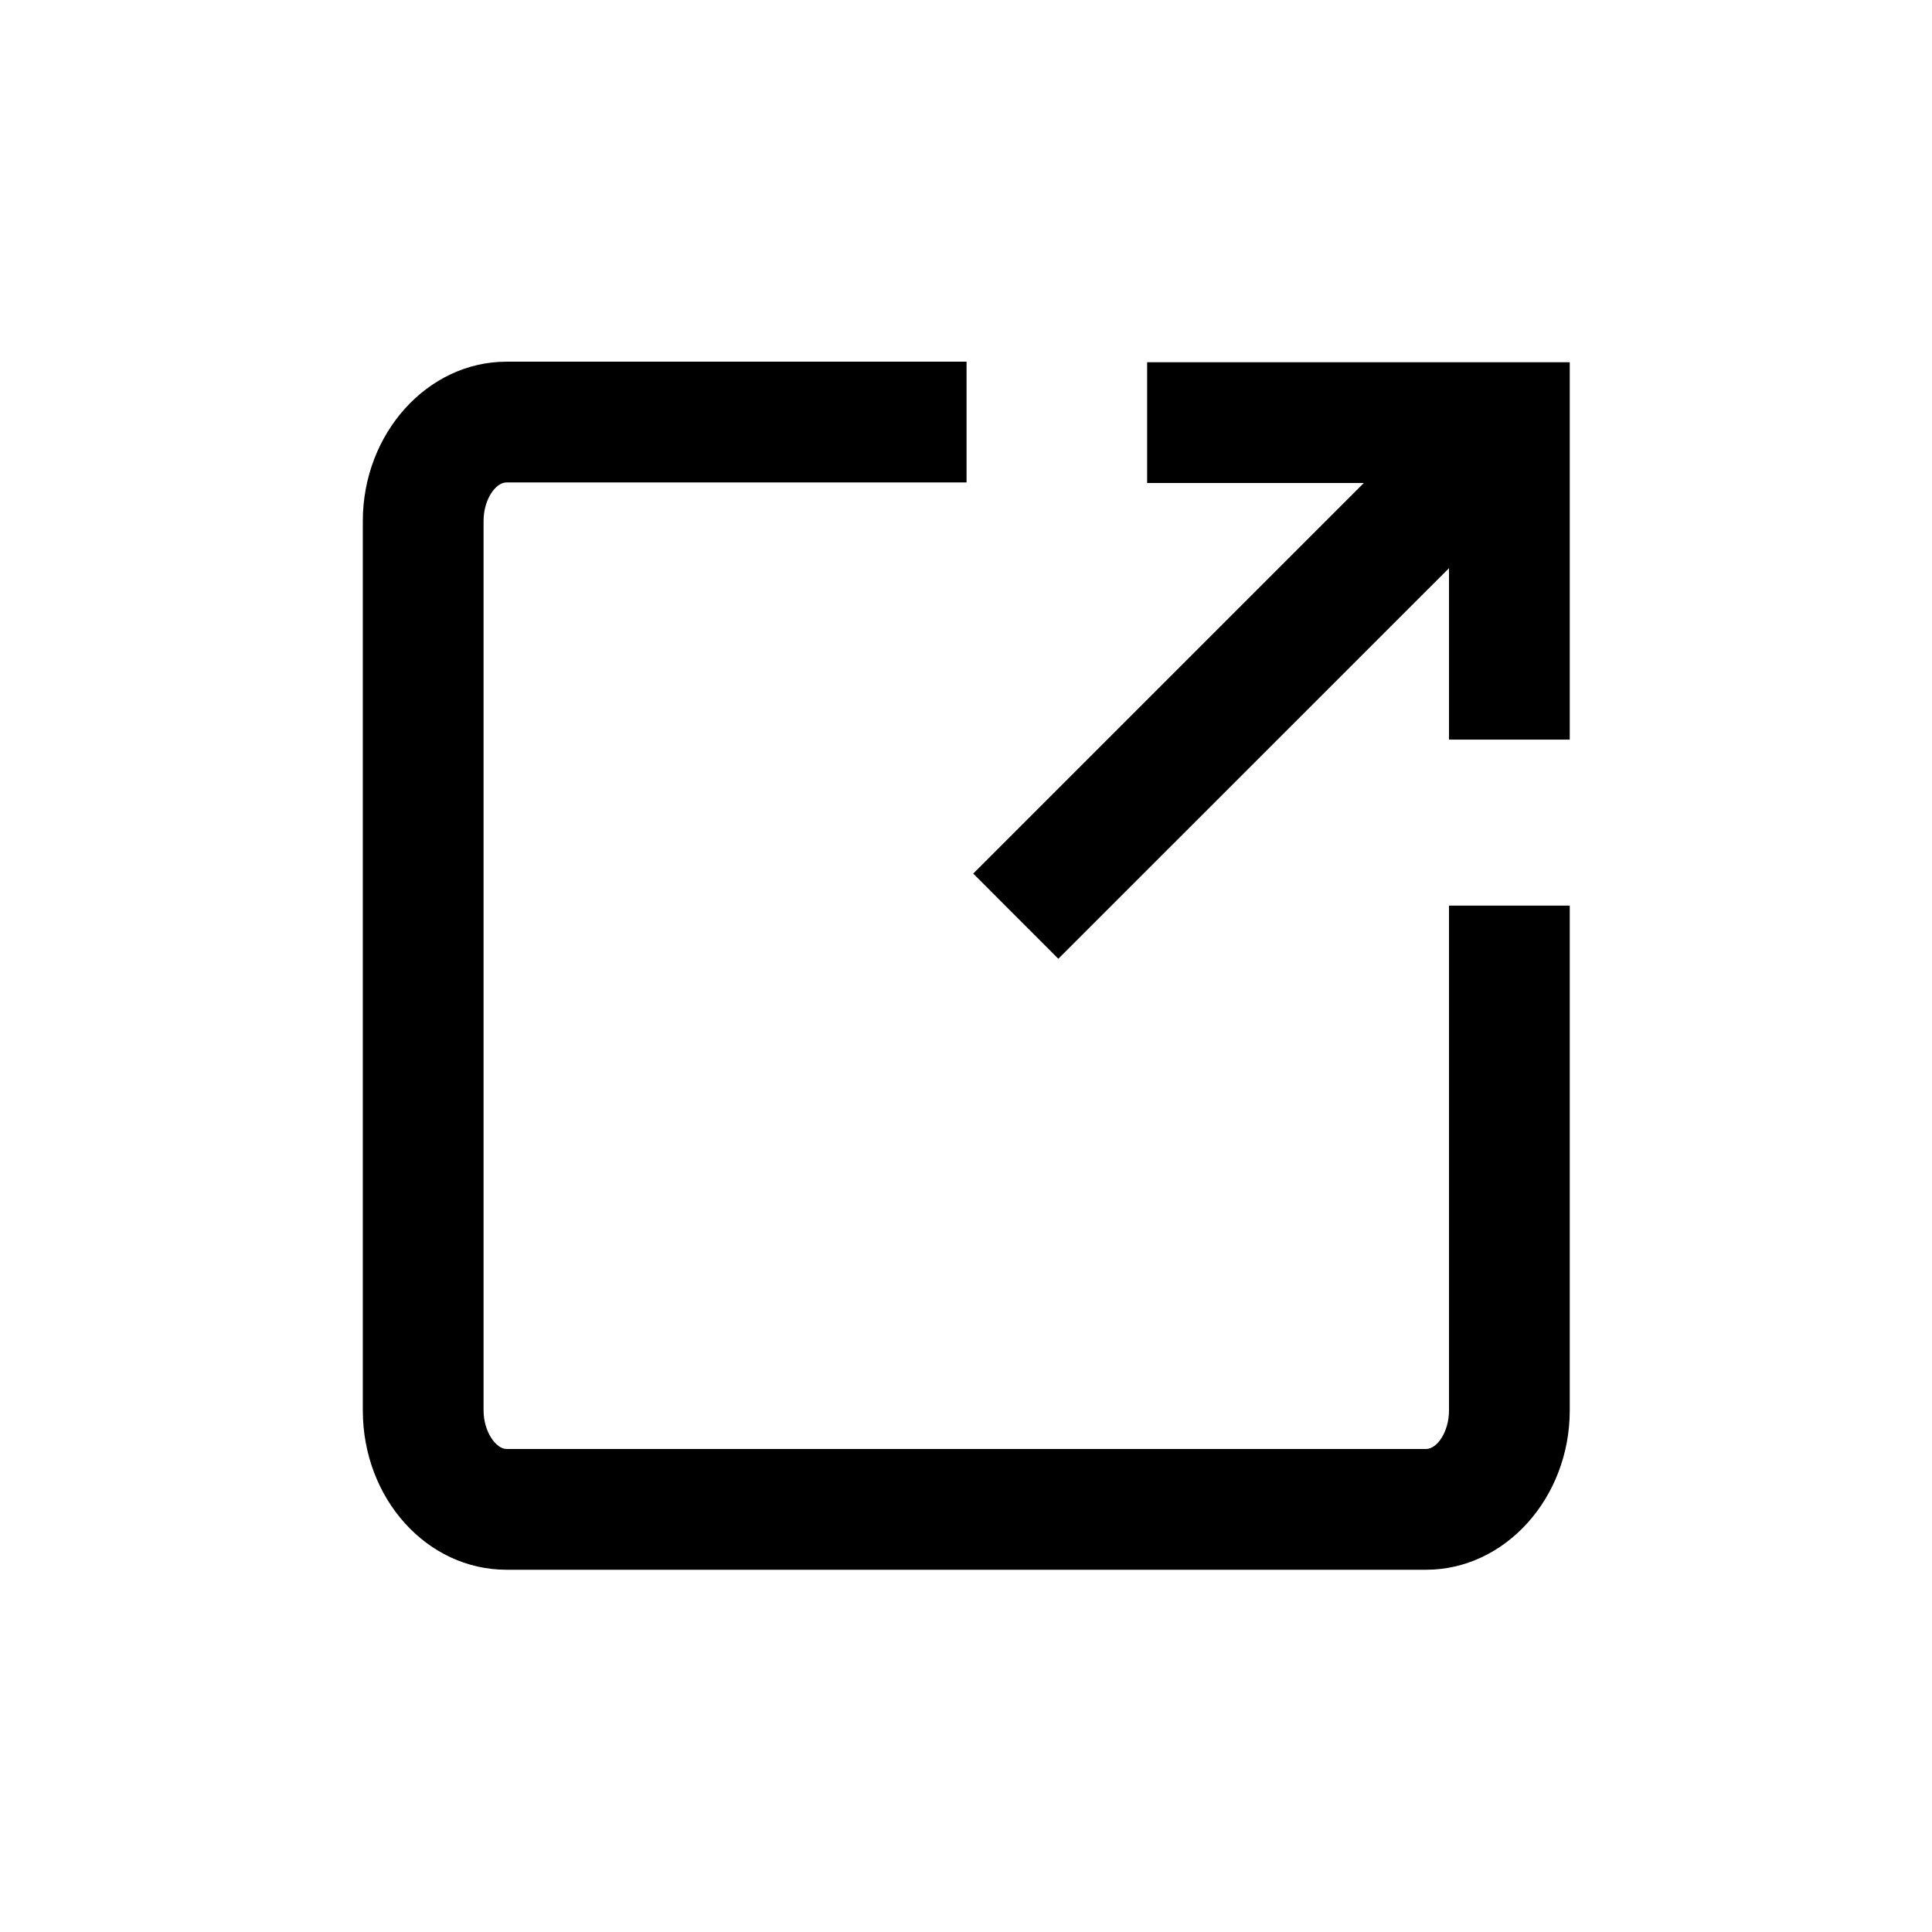
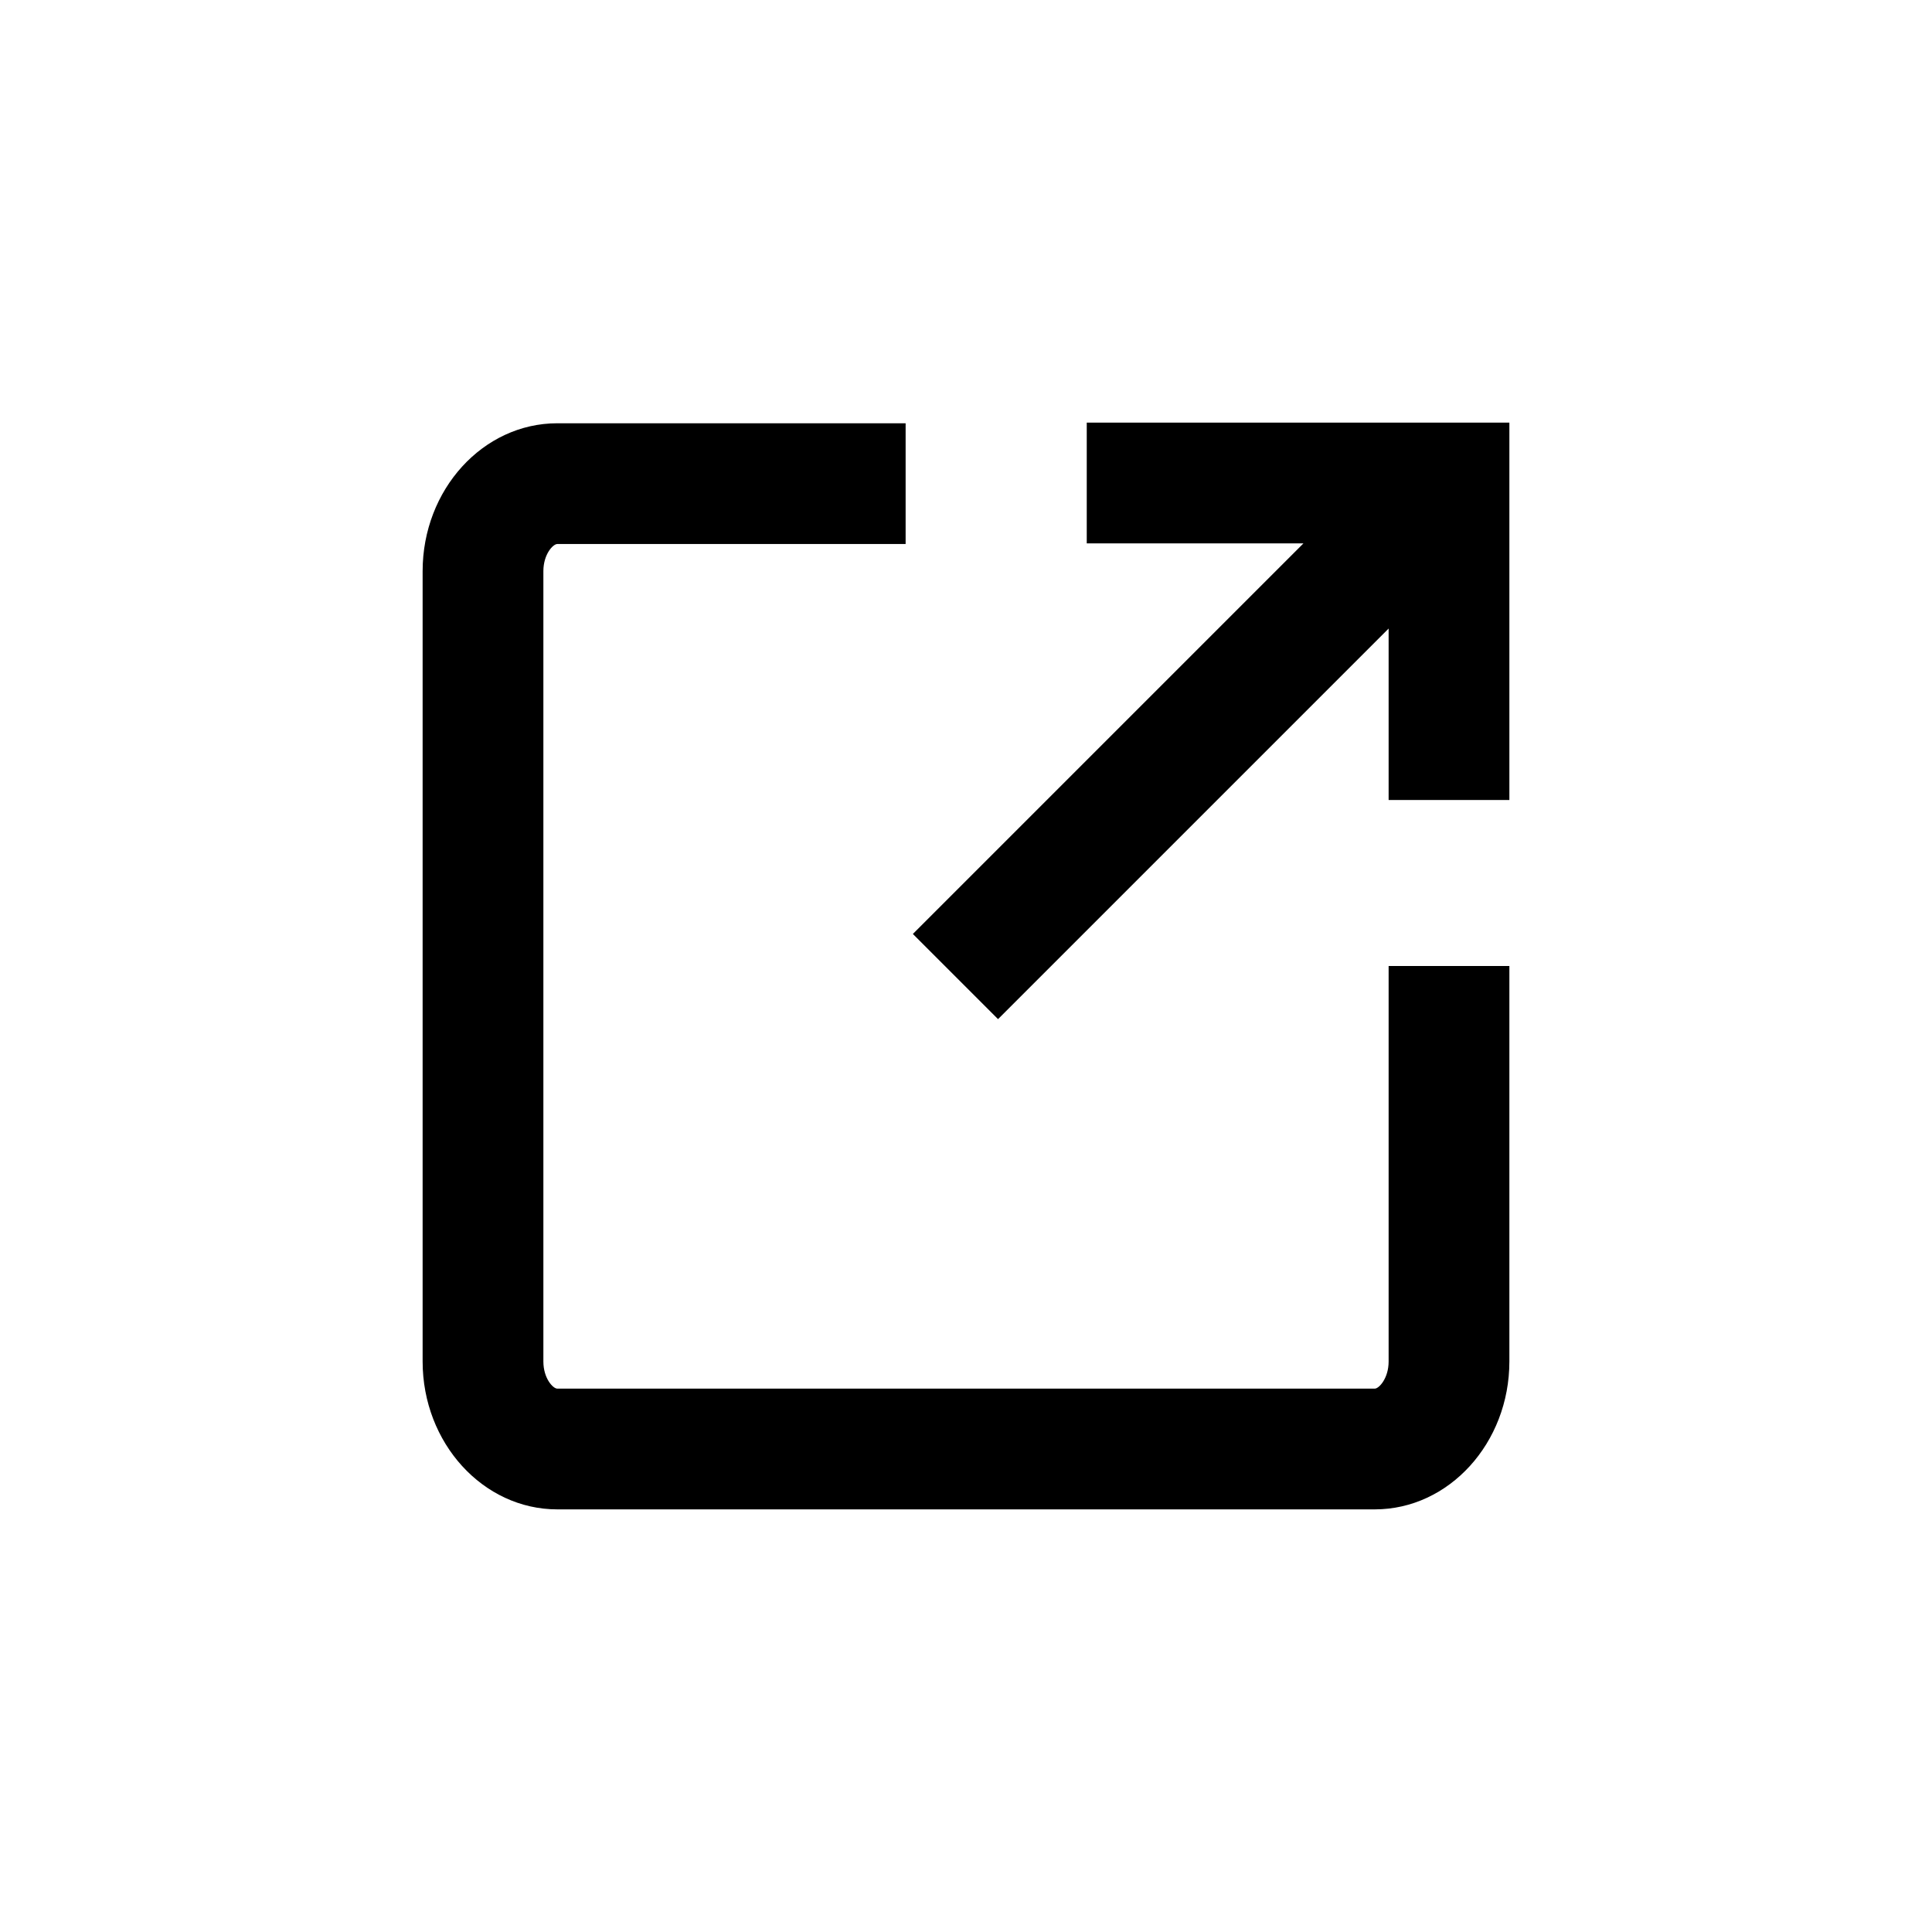
<svg xmlns="http://www.w3.org/2000/svg" viewBox="0 0 24 24">
-   <path d="M18 11.25h1.5v6.27c0 1.088-.803 1.98-1.785 1.98H6.292c-.99 0-1.785-.885-1.785-1.98V6.473c0-1.088.803-1.98 1.785-1.98h5.715v1.5H6.292c-.135 0-.285.21-.285.48V17.52c0 .27.158.48.285.48h11.423c.135 0 .285-.21.285-.48zM14.25 4.5V6h2.692l-4.852 4.852 1.057 1.058L18 7.058v2.13h1.5V4.5z" />
+   <path d="M17.25 12h1.5v4.913c0 1.012-.75 1.837-1.672 1.837H6.923c-.923 0-1.673-.825-1.673-1.837V7.095c0-1.013.75-1.837 1.673-1.837h4.327v1.5H6.923c-.053 0-.173.127-.173.337v9.818c0 .21.12.337.173.337h10.155c.052 0 .172-.128.172-.337zM13.5 5.25v1.5h2.692l-4.852 4.852 1.058 1.058 4.852-4.852v2.13h1.5V5.25z" />
</svg>
